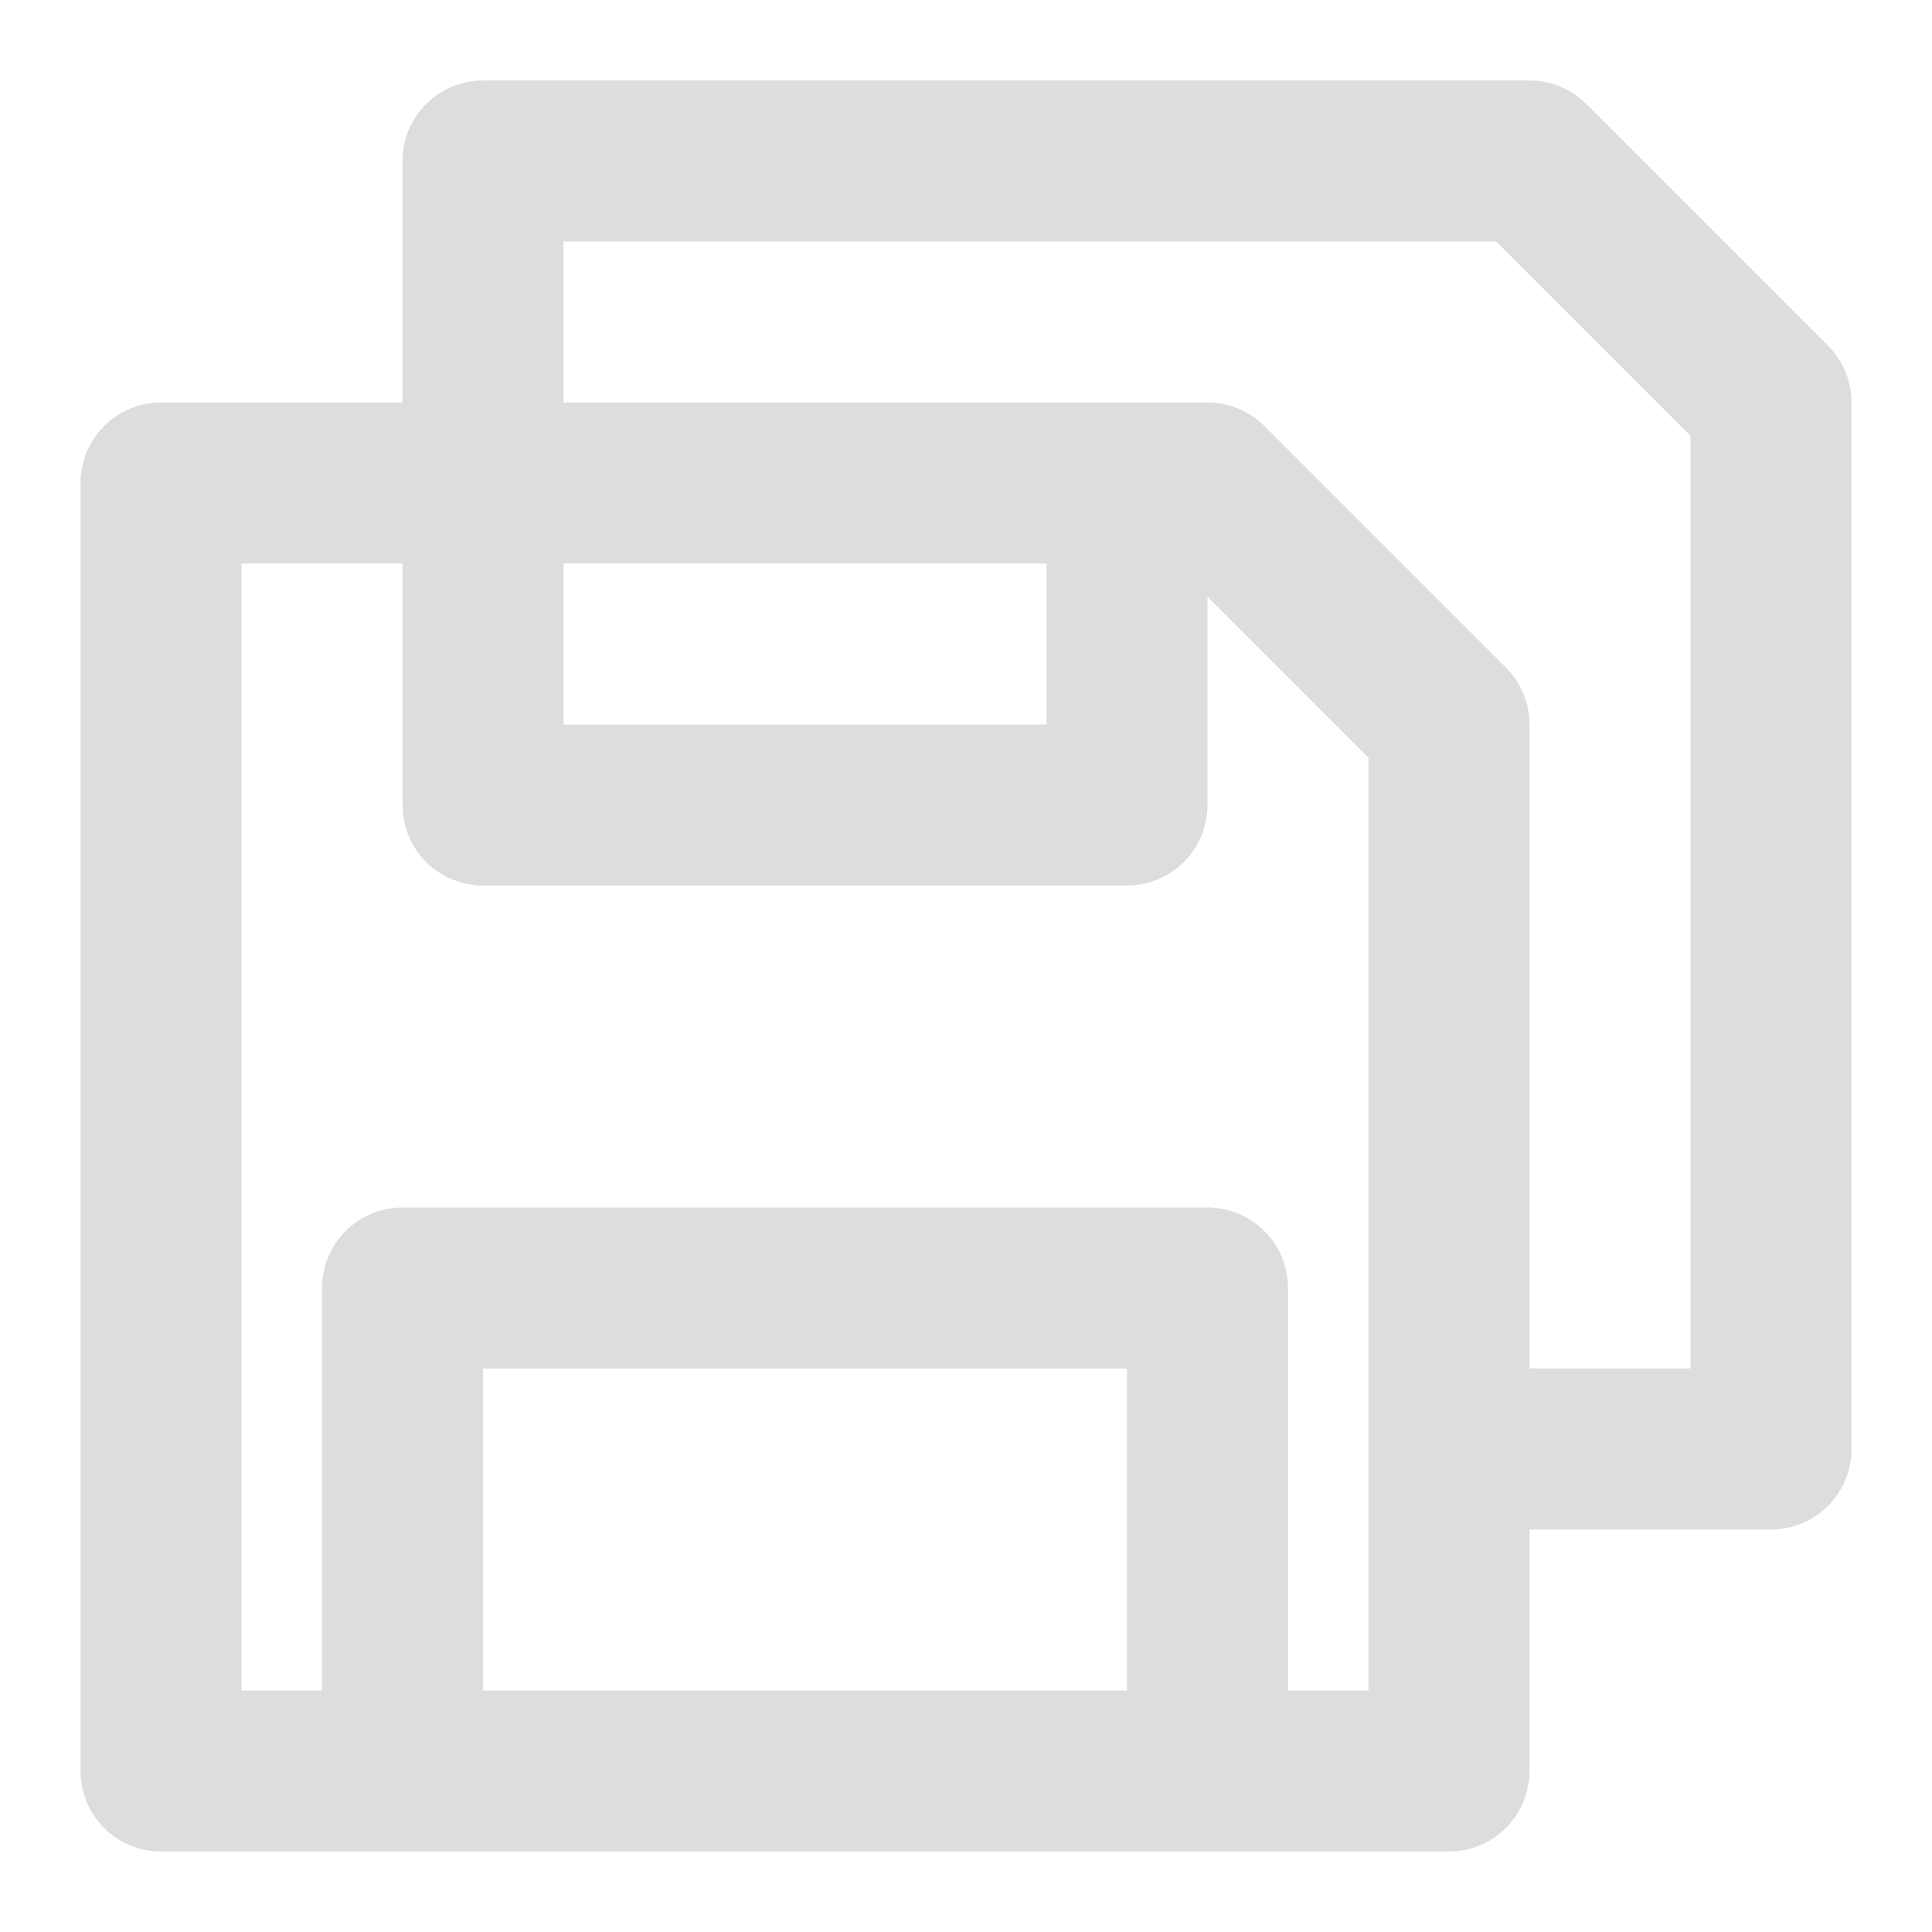
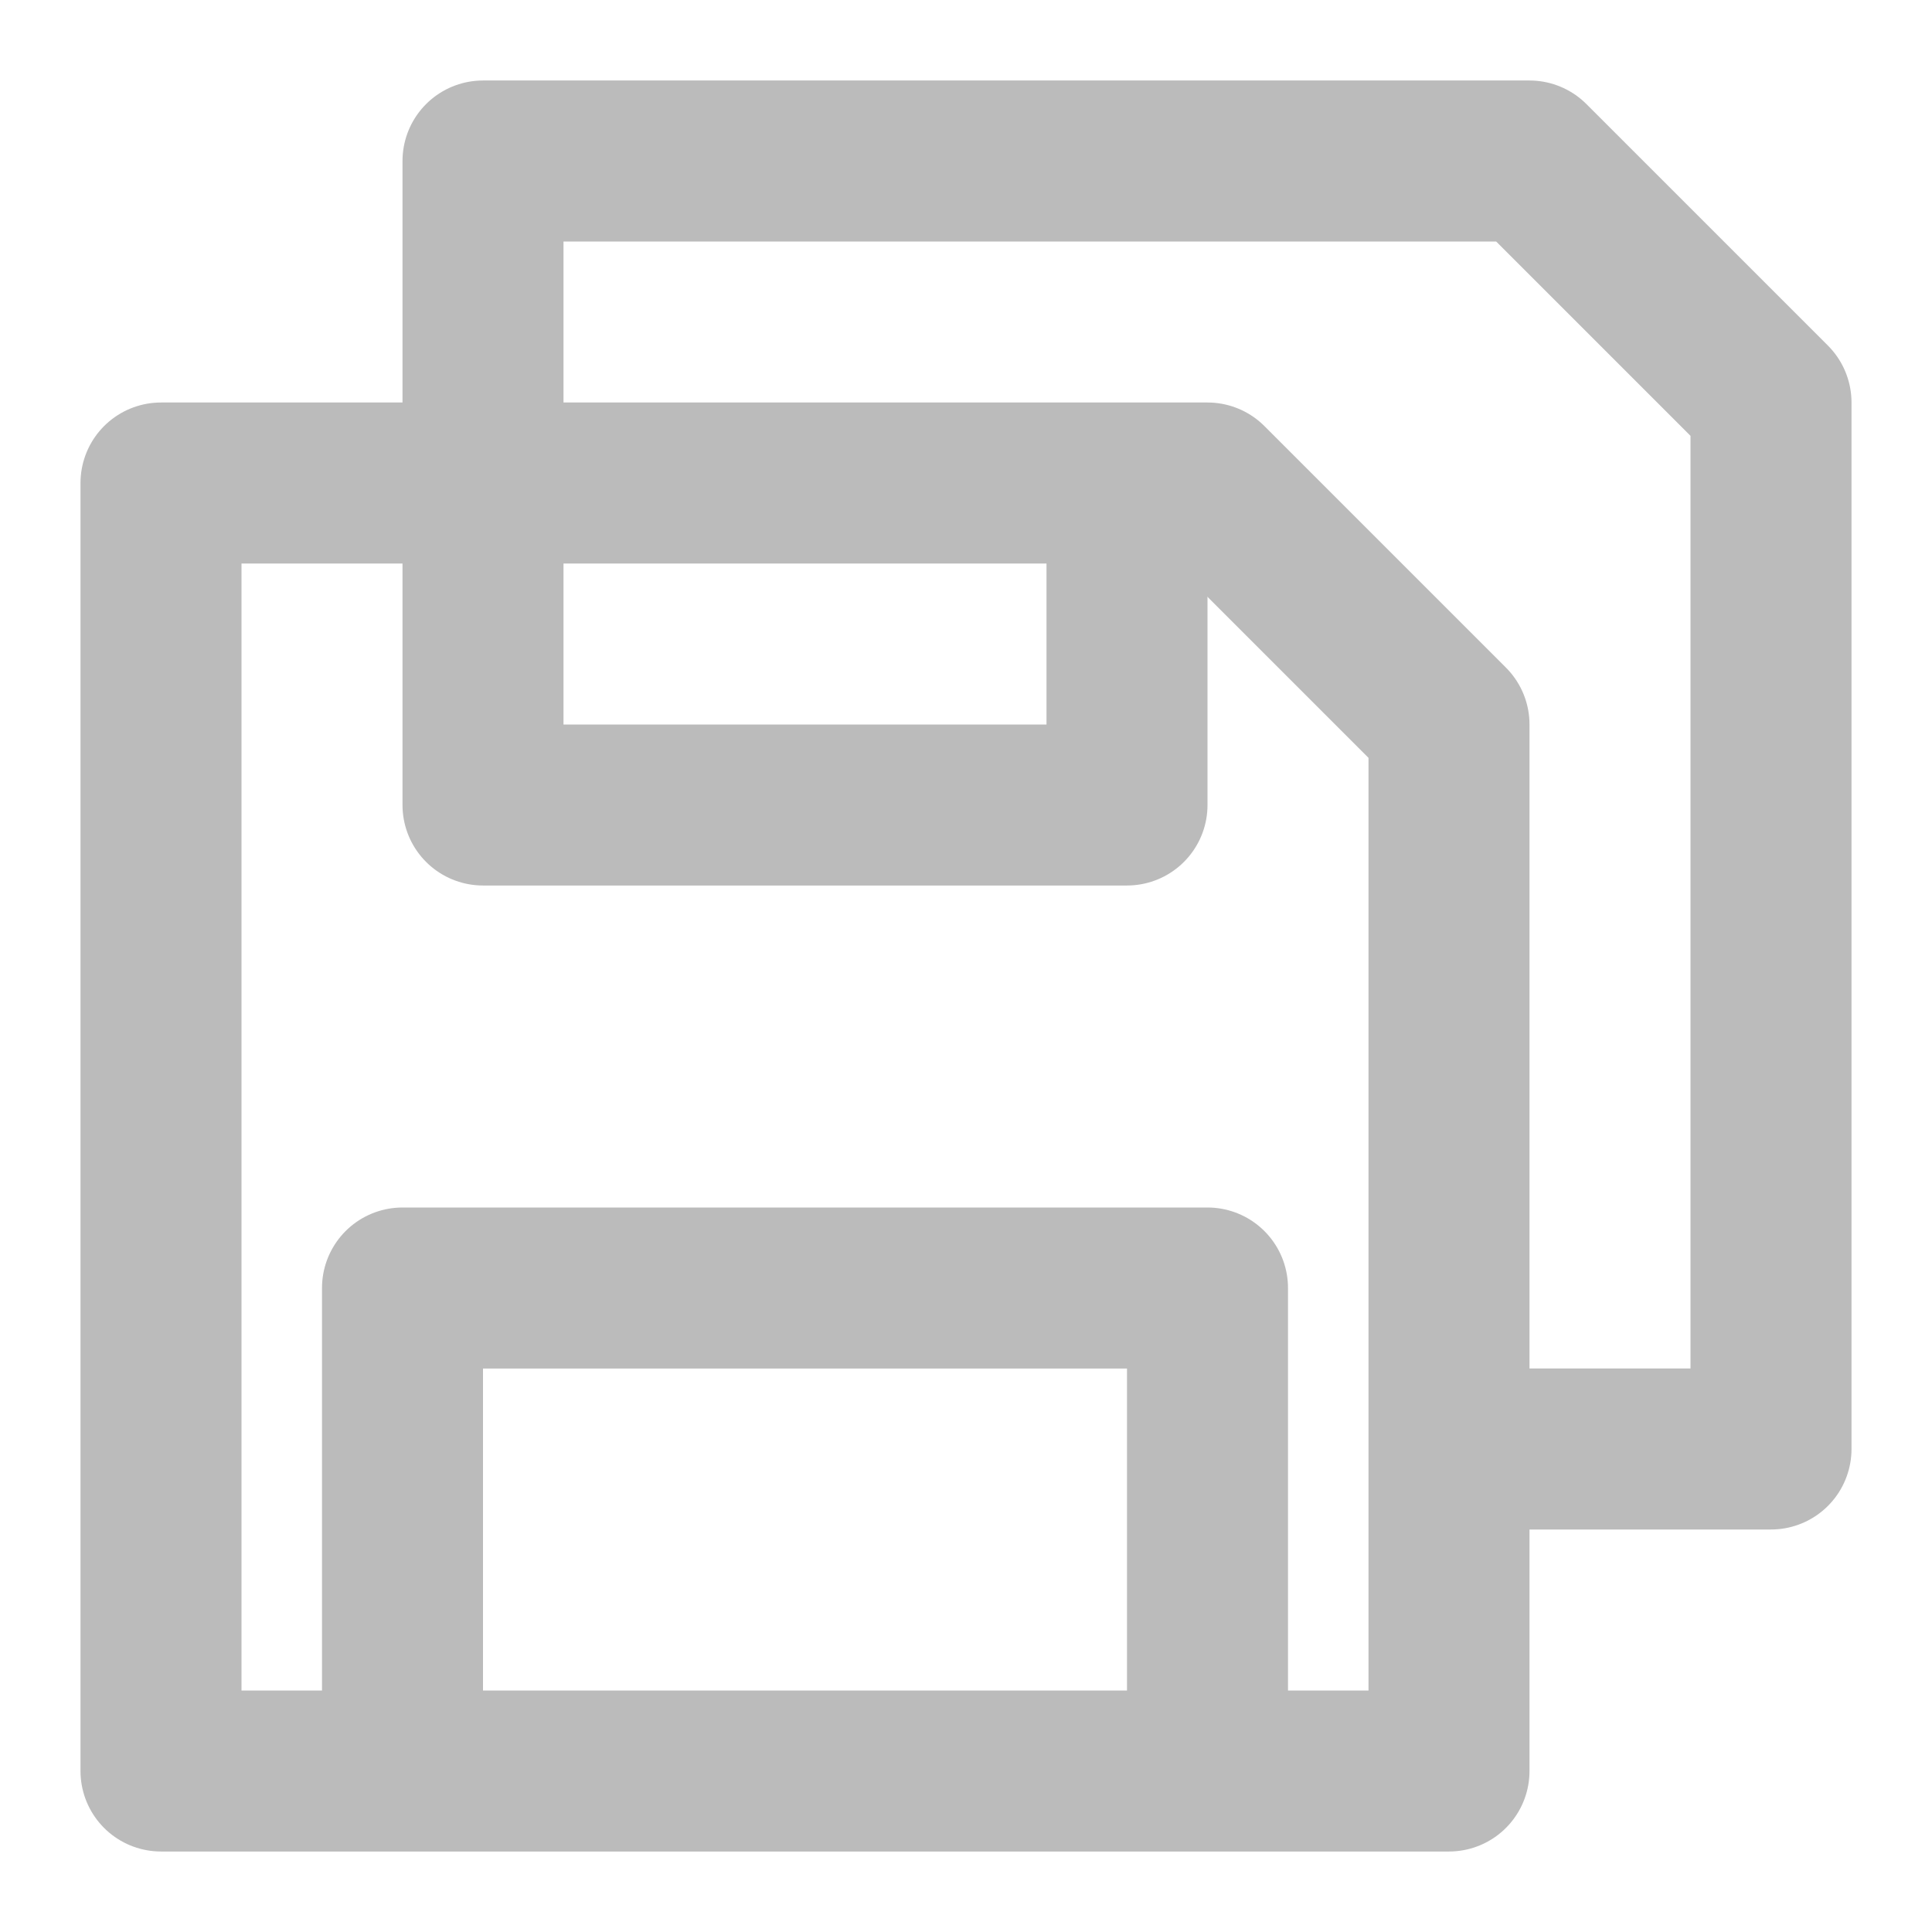
<svg xmlns="http://www.w3.org/2000/svg" width="24" height="24" viewBox="0 0 24 24" version="1.1" id="svg1">
  <defs id="defs1" />
  <g id="layer1">
-     <path style="fill:none;fill-opacity:1;stroke:#dddddd;stroke-width:2;stroke-linecap:round;stroke-linejoin:round;stroke-dasharray:none;stroke-opacity:1" d="M 2,22 H 18 V 9 l -3,-3 H 2 Z" id="path4" />
-     <path style="fill:none;fill-opacity:1;stroke:#dddddd;stroke-width:2;stroke-linecap:round;stroke-linejoin:round;stroke-dasharray:none;stroke-opacity:1" d="M 5,21 V 16 H 15 v 5" id="path5" />
-     <path style="fill:none;fill-opacity:1;stroke:#dddddd;stroke-width:2;stroke-linecap:round;stroke-linejoin:round;stroke-dasharray:none;stroke-opacity:1" d="M 6,7 V 10 H 14 V 7" id="path6" />
-     <path style="fill:none;stroke:#dddddd;stroke-width:2;stroke-linecap:round;stroke-linejoin:round" d="m 19,18 h 3 V 5 l -3,-3 H 6 v 3" id="path1" />
+     <path style="fill:none;fill-opacity:1;stroke:#bbbbbb;stroke-width:2;stroke-linecap:round;stroke-linejoin:round;stroke-dasharray:none;stroke-opacity:1" d="M 2,22 H 18 V 9 l -3,-3 H 2 Z" id="path4" />
+     <path style="fill:none;fill-opacity:1;stroke:#bbbbbb;stroke-width:2;stroke-linecap:round;stroke-linejoin:round;stroke-dasharray:none;stroke-opacity:1" d="M 5,21 V 16 H 15 v 5" id="path5" />
+     <path style="fill:none;fill-opacity:1;stroke:#bbbbbb;stroke-width:2;stroke-linecap:round;stroke-linejoin:round;stroke-dasharray:none;stroke-opacity:1" d="M 6,7 V 10 H 14 V 7" id="path6" />
+     <path style="fill:none;stroke:#bbbbbb;stroke-width:2;stroke-linecap:round;stroke-linejoin:round;stroke-opacity:1" d="m 19,18 h 3 V 5 l -3,-3 H 6 v 3" id="path1" />
  </g>
</svg>
